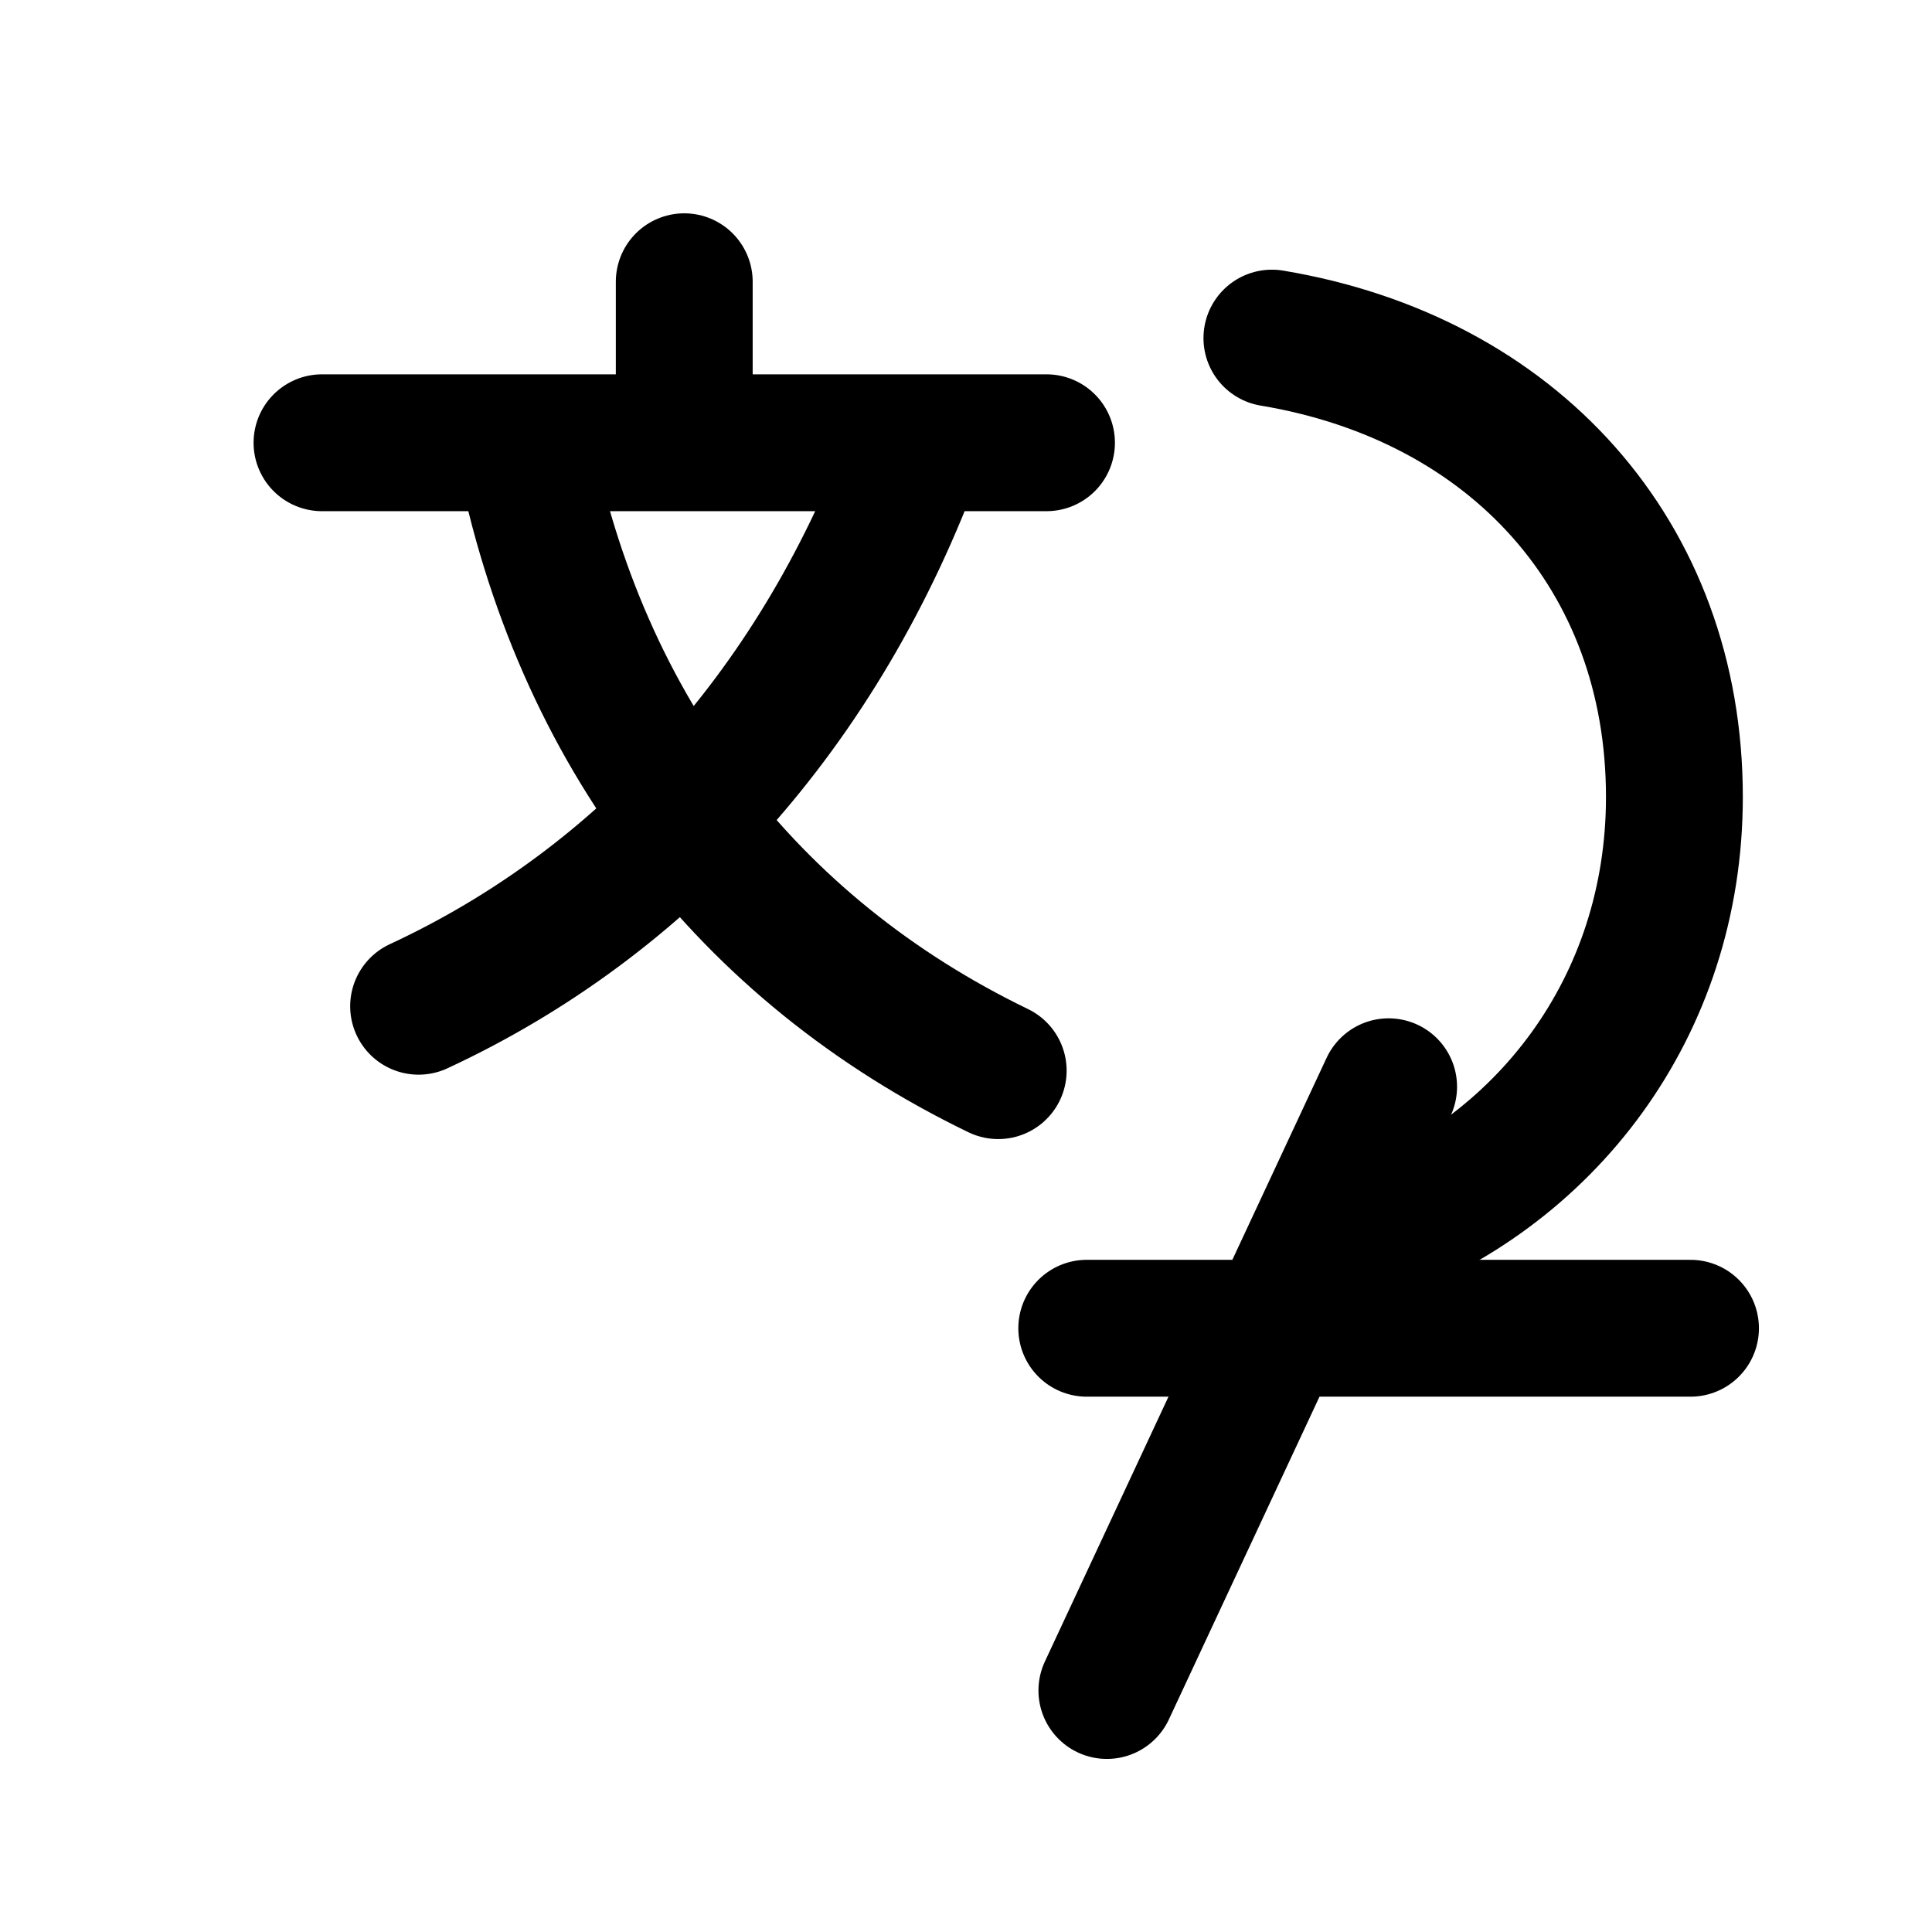
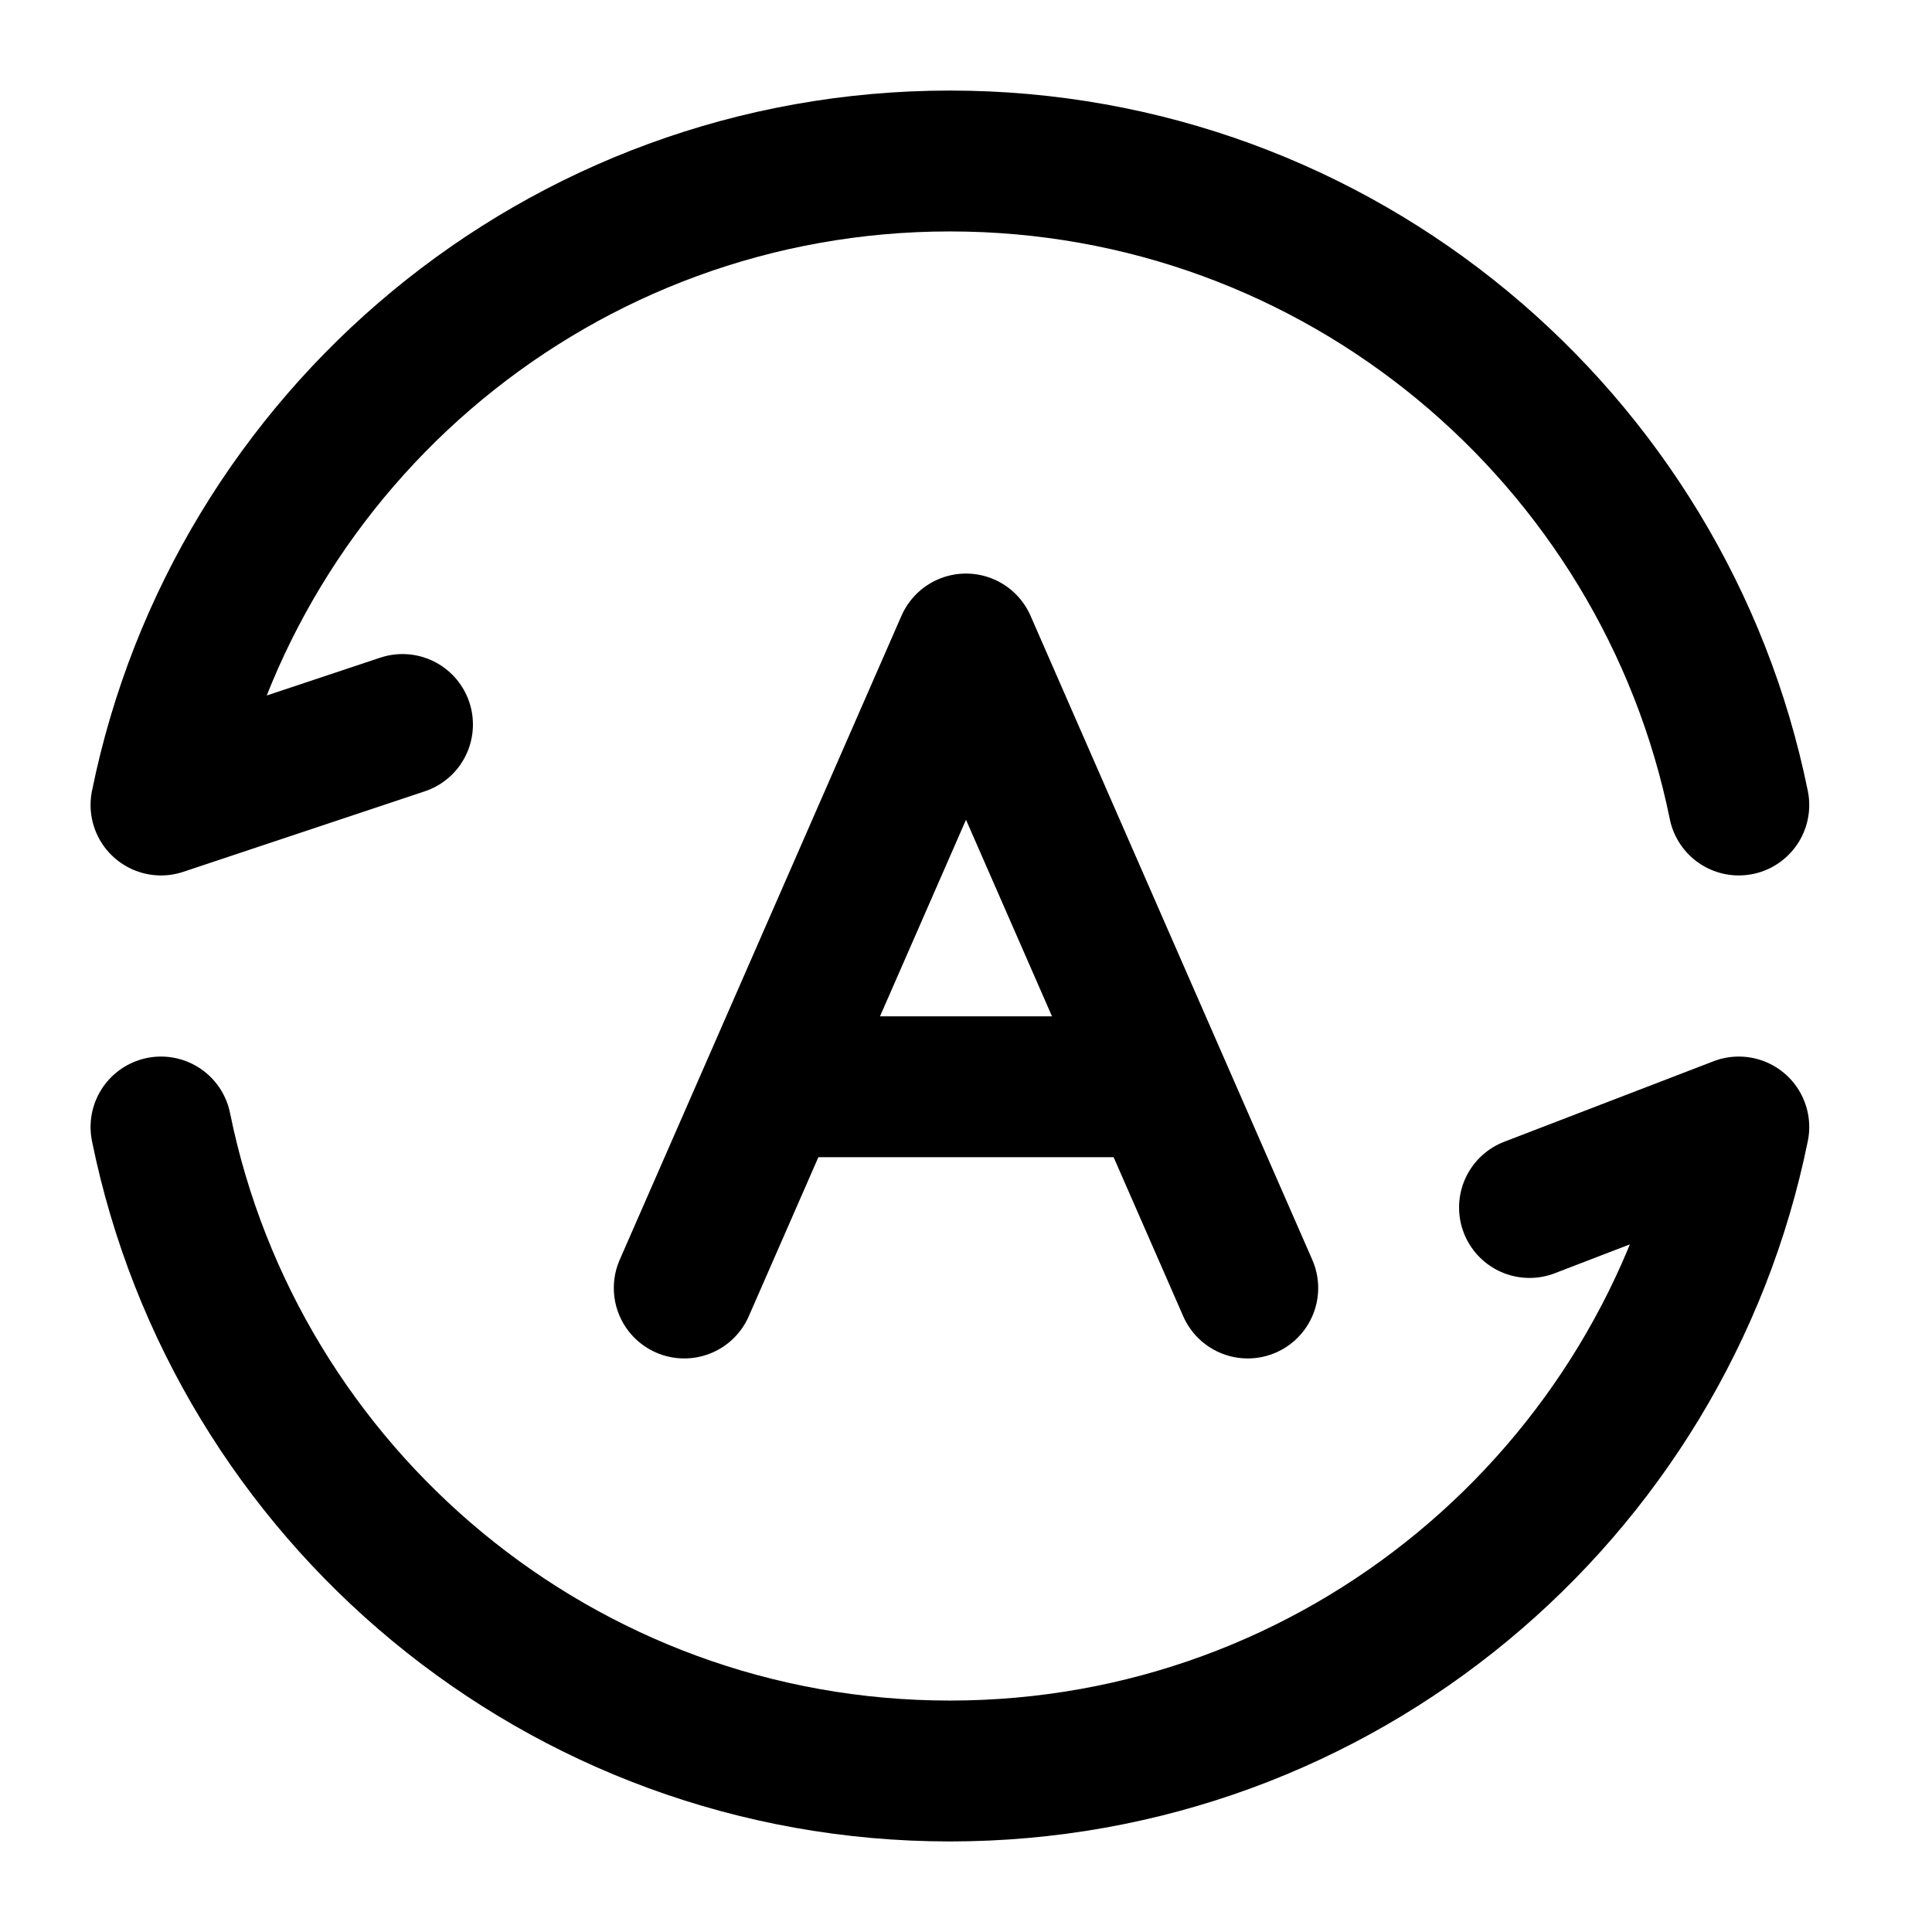
<svg xmlns="http://www.w3.org/2000/svg" width="24" height="24" viewBox="0 0 24 24" fill="none">
-   <path d="M4 5.5H13M8.5 3.5V5.5M6.5 5.5C7.2 9.1 9.3 11.8 12.4 13.3M5.2 12.5C8 11.2 10.2 8.8 11.4 5.5M13.5 16.5H21M17.25 13.5L13.75 21" stroke="currentColor" stroke-width="1.7" stroke-linecap="round" stroke-linejoin="round" />
-   <path d="M15.8 4.2C18.8 4.7 20.8 6.9 20.8 9.9C20.8 12.5 19.2 14.6 16.9 15.4" stroke="currentColor" stroke-width="1.7" stroke-linecap="round" />
+   <path d="M8.5 16L9.594 13.5M9.594 13.5L12 8L14.406 13.5M9.594 13.5H14.406M15.5 16L14.406 13.5" stroke="currentColor" stroke-width="1.75" stroke-linecap="round" stroke-linejoin="round" />
+   <path d="M21.6 10C20.673 5.436 16.638 2 11.8 2C6.962 2 2.927 5.436 2 10L5 9" stroke="currentColor" stroke-width="1.75" stroke-linecap="round" stroke-linejoin="round" />
+   <path d="M2 14C2.927 18.564 6.962 22 11.8 22C16.638 22 20.673 18.564 21.6 14L19 15" stroke="currentColor" stroke-width="1.75" stroke-linecap="round" stroke-linejoin="round" />
</svg>
